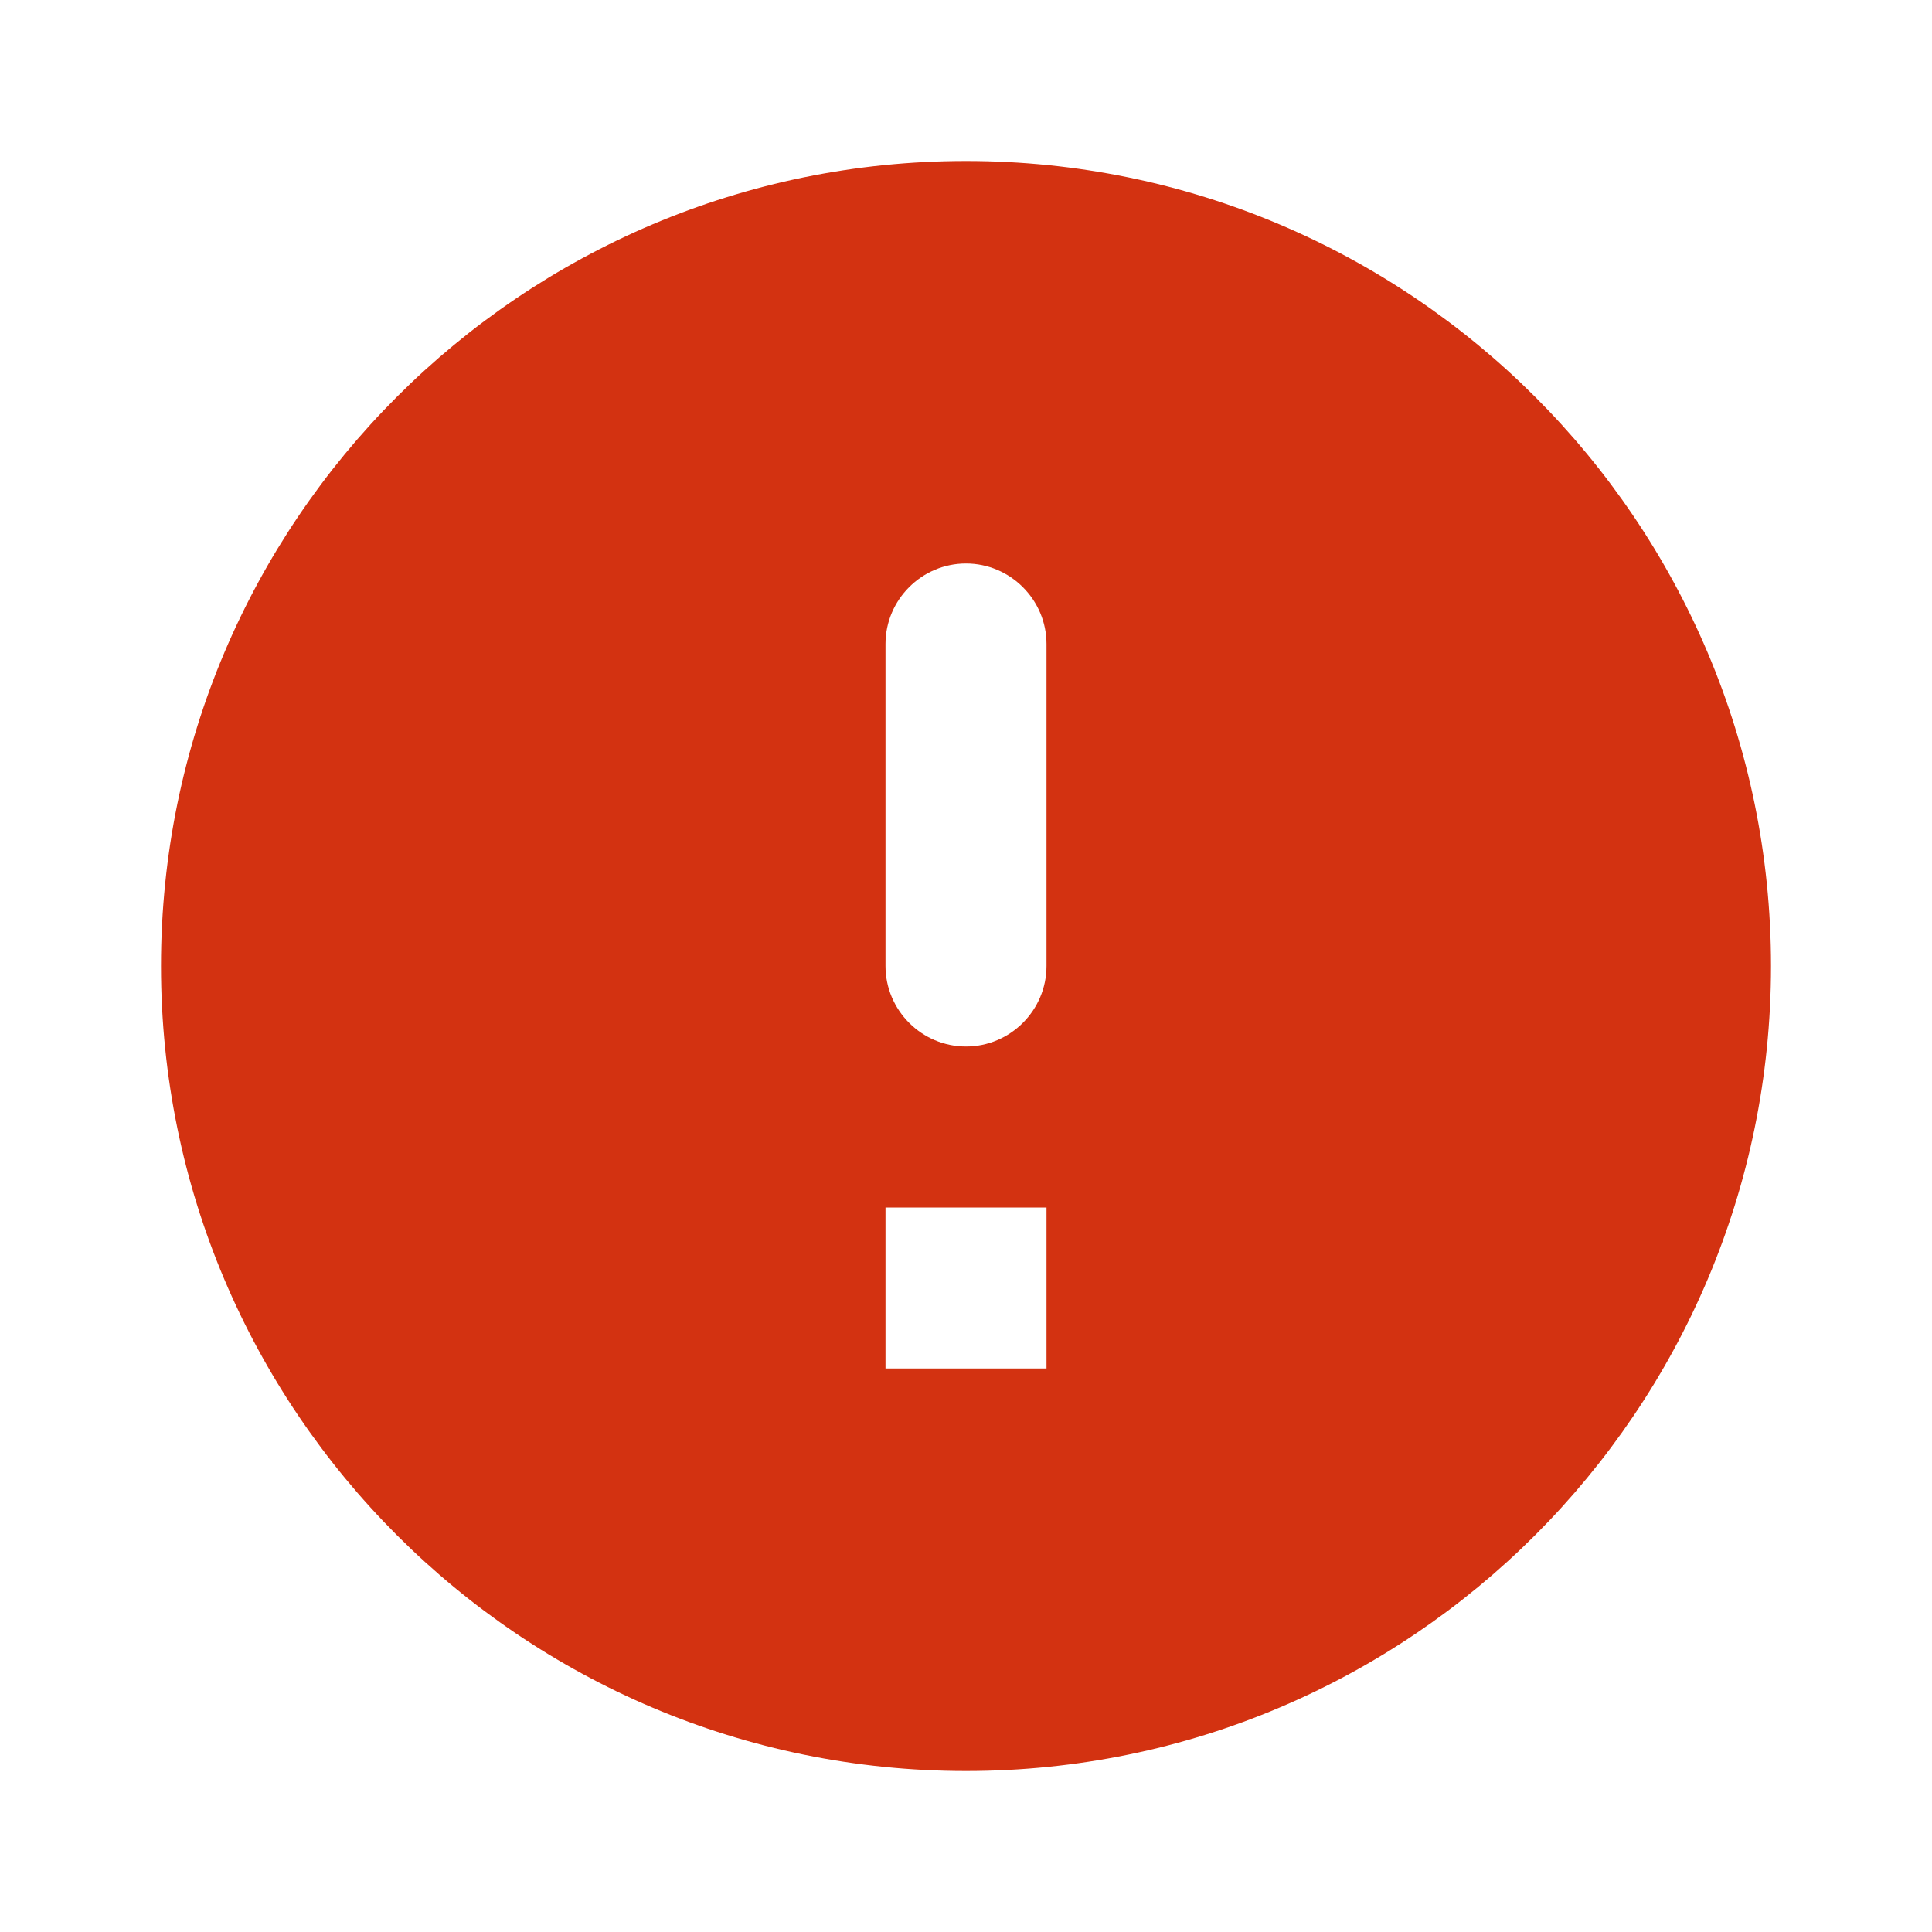
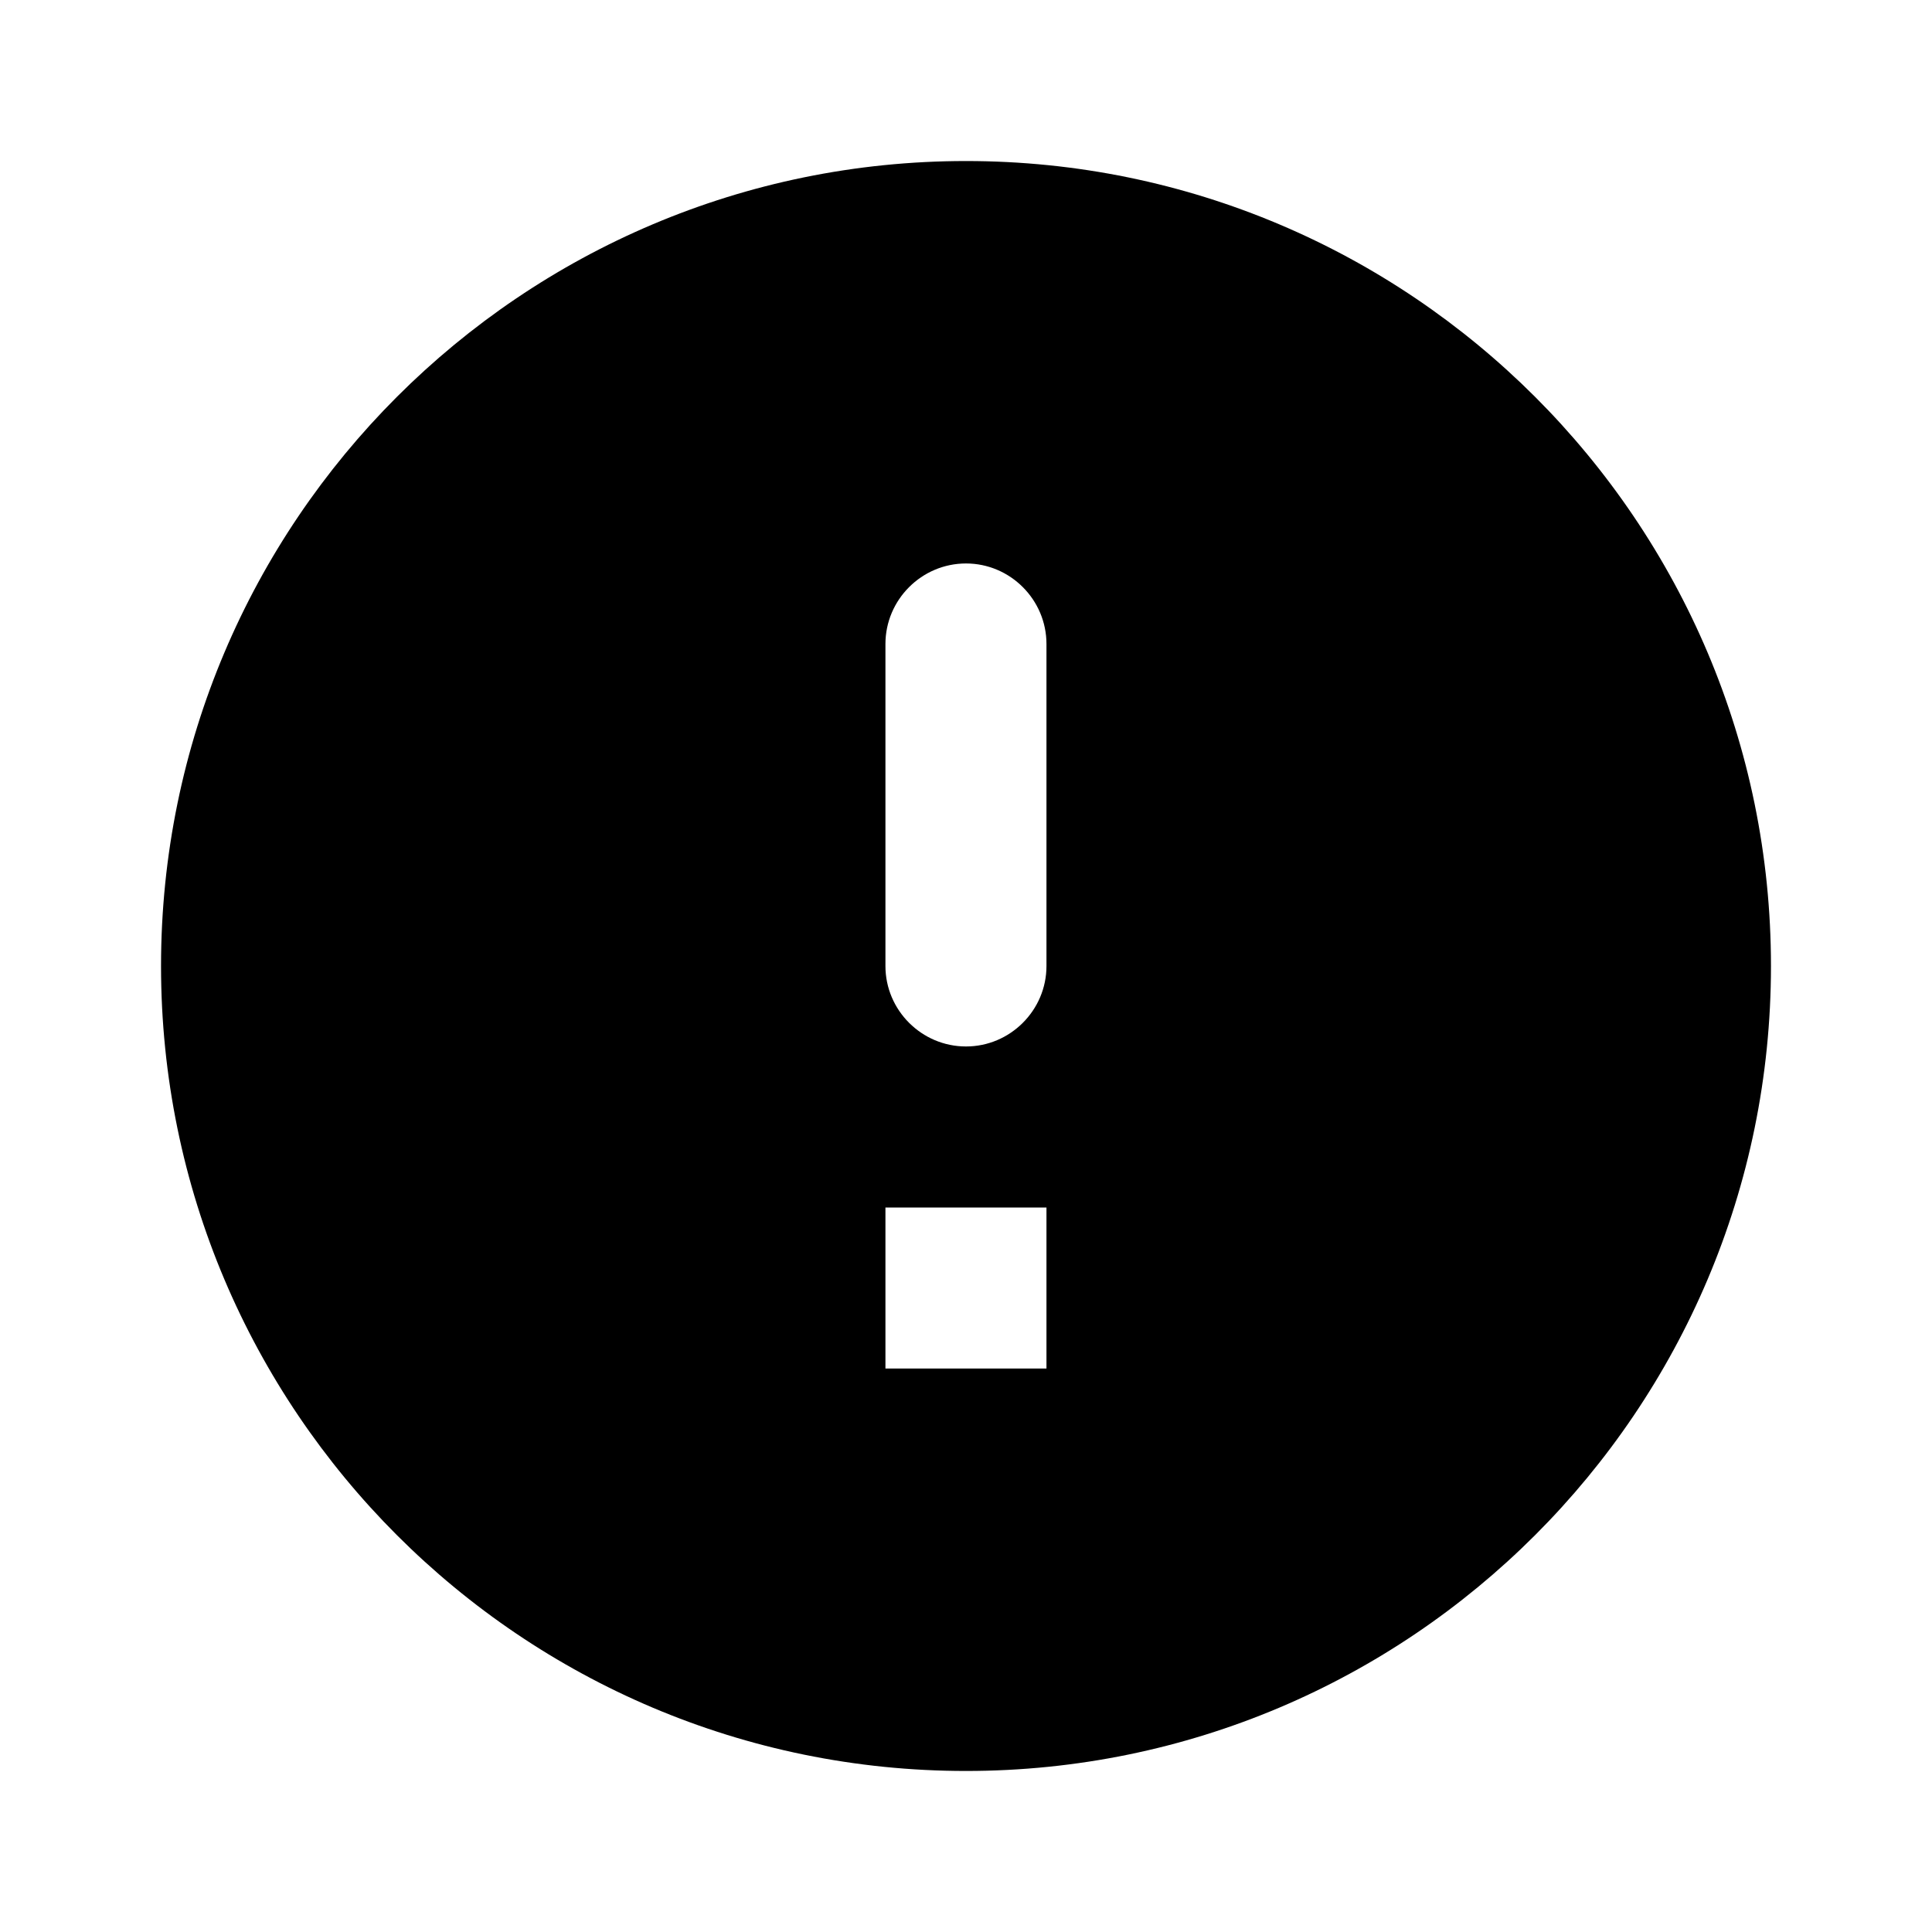
- <svg xmlns="http://www.w3.org/2000/svg" width="24" height="24" viewBox="0 0 24 24" fill="#D33211">
-   <path d="M12 2C6.48 2 2 6.48 2 12C2 17.52 6.48 22 12 22C17.52 22 22 17.52 22 12C22 6.48 17.52 2 12 2ZM12 13C11.45 13 11 12.55 11 12V8C11 7.45 11.45 7 12 7C12.55 7 13 7.45 13 8V12C13 12.55 12.55 13 12 13ZM13 17H11V15H13V17Z" fill="inherit" />
+ <svg xmlns="http://www.w3.org/2000/svg" viewBox="0 0 20 20">
+   <path d="M10 1.667C5.4 1.667 1.667 5.4 1.667 10C1.667 14.6 5.4 18.333 10 18.333C14.6 18.333 18.333 14.6 18.333 10C18.333 5.4 14.6 1.667 10 1.667ZM10 10.833C9.541 10.833 9.166 10.458 9.166 10V6.667C9.166 6.208 9.541 5.833 10 5.833C10.458 5.833 10.833 6.208 10.833 6.667V10C10.833 10.458 10.458 10.833 10 10.833ZM10.833 14.167H9.166V12.5H10.833V14.167Z" fill="inherit" />
</svg>
